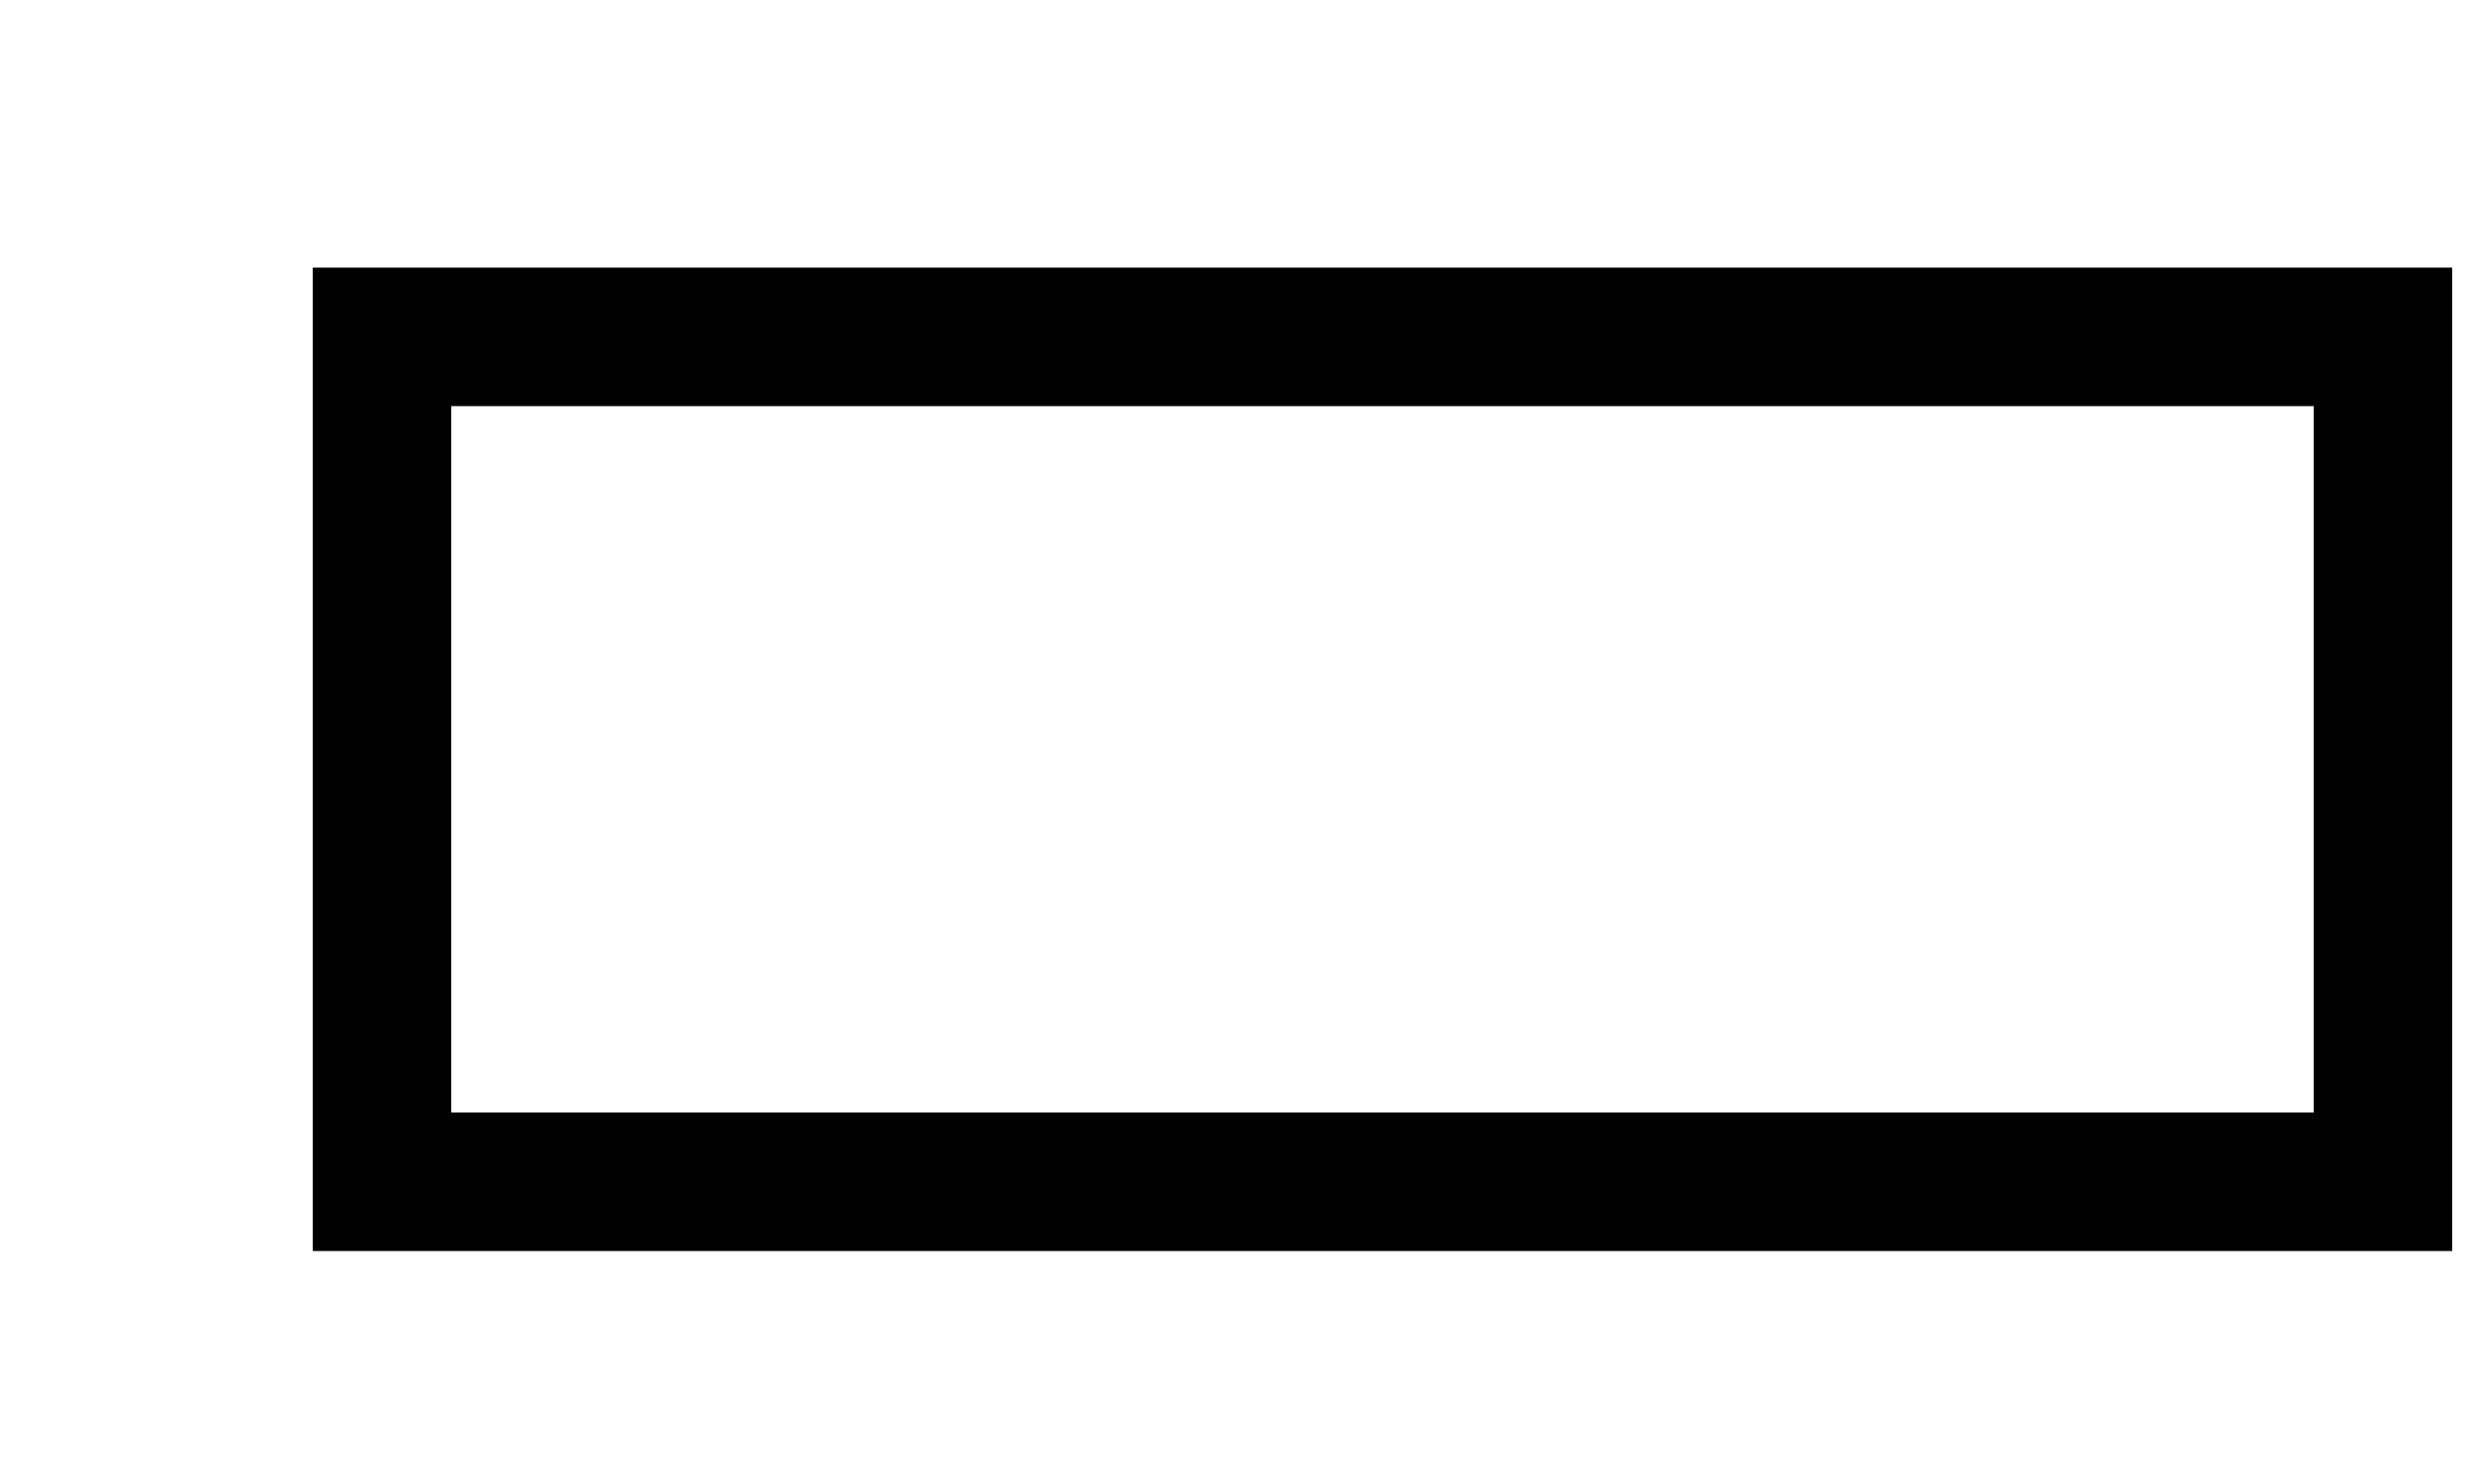
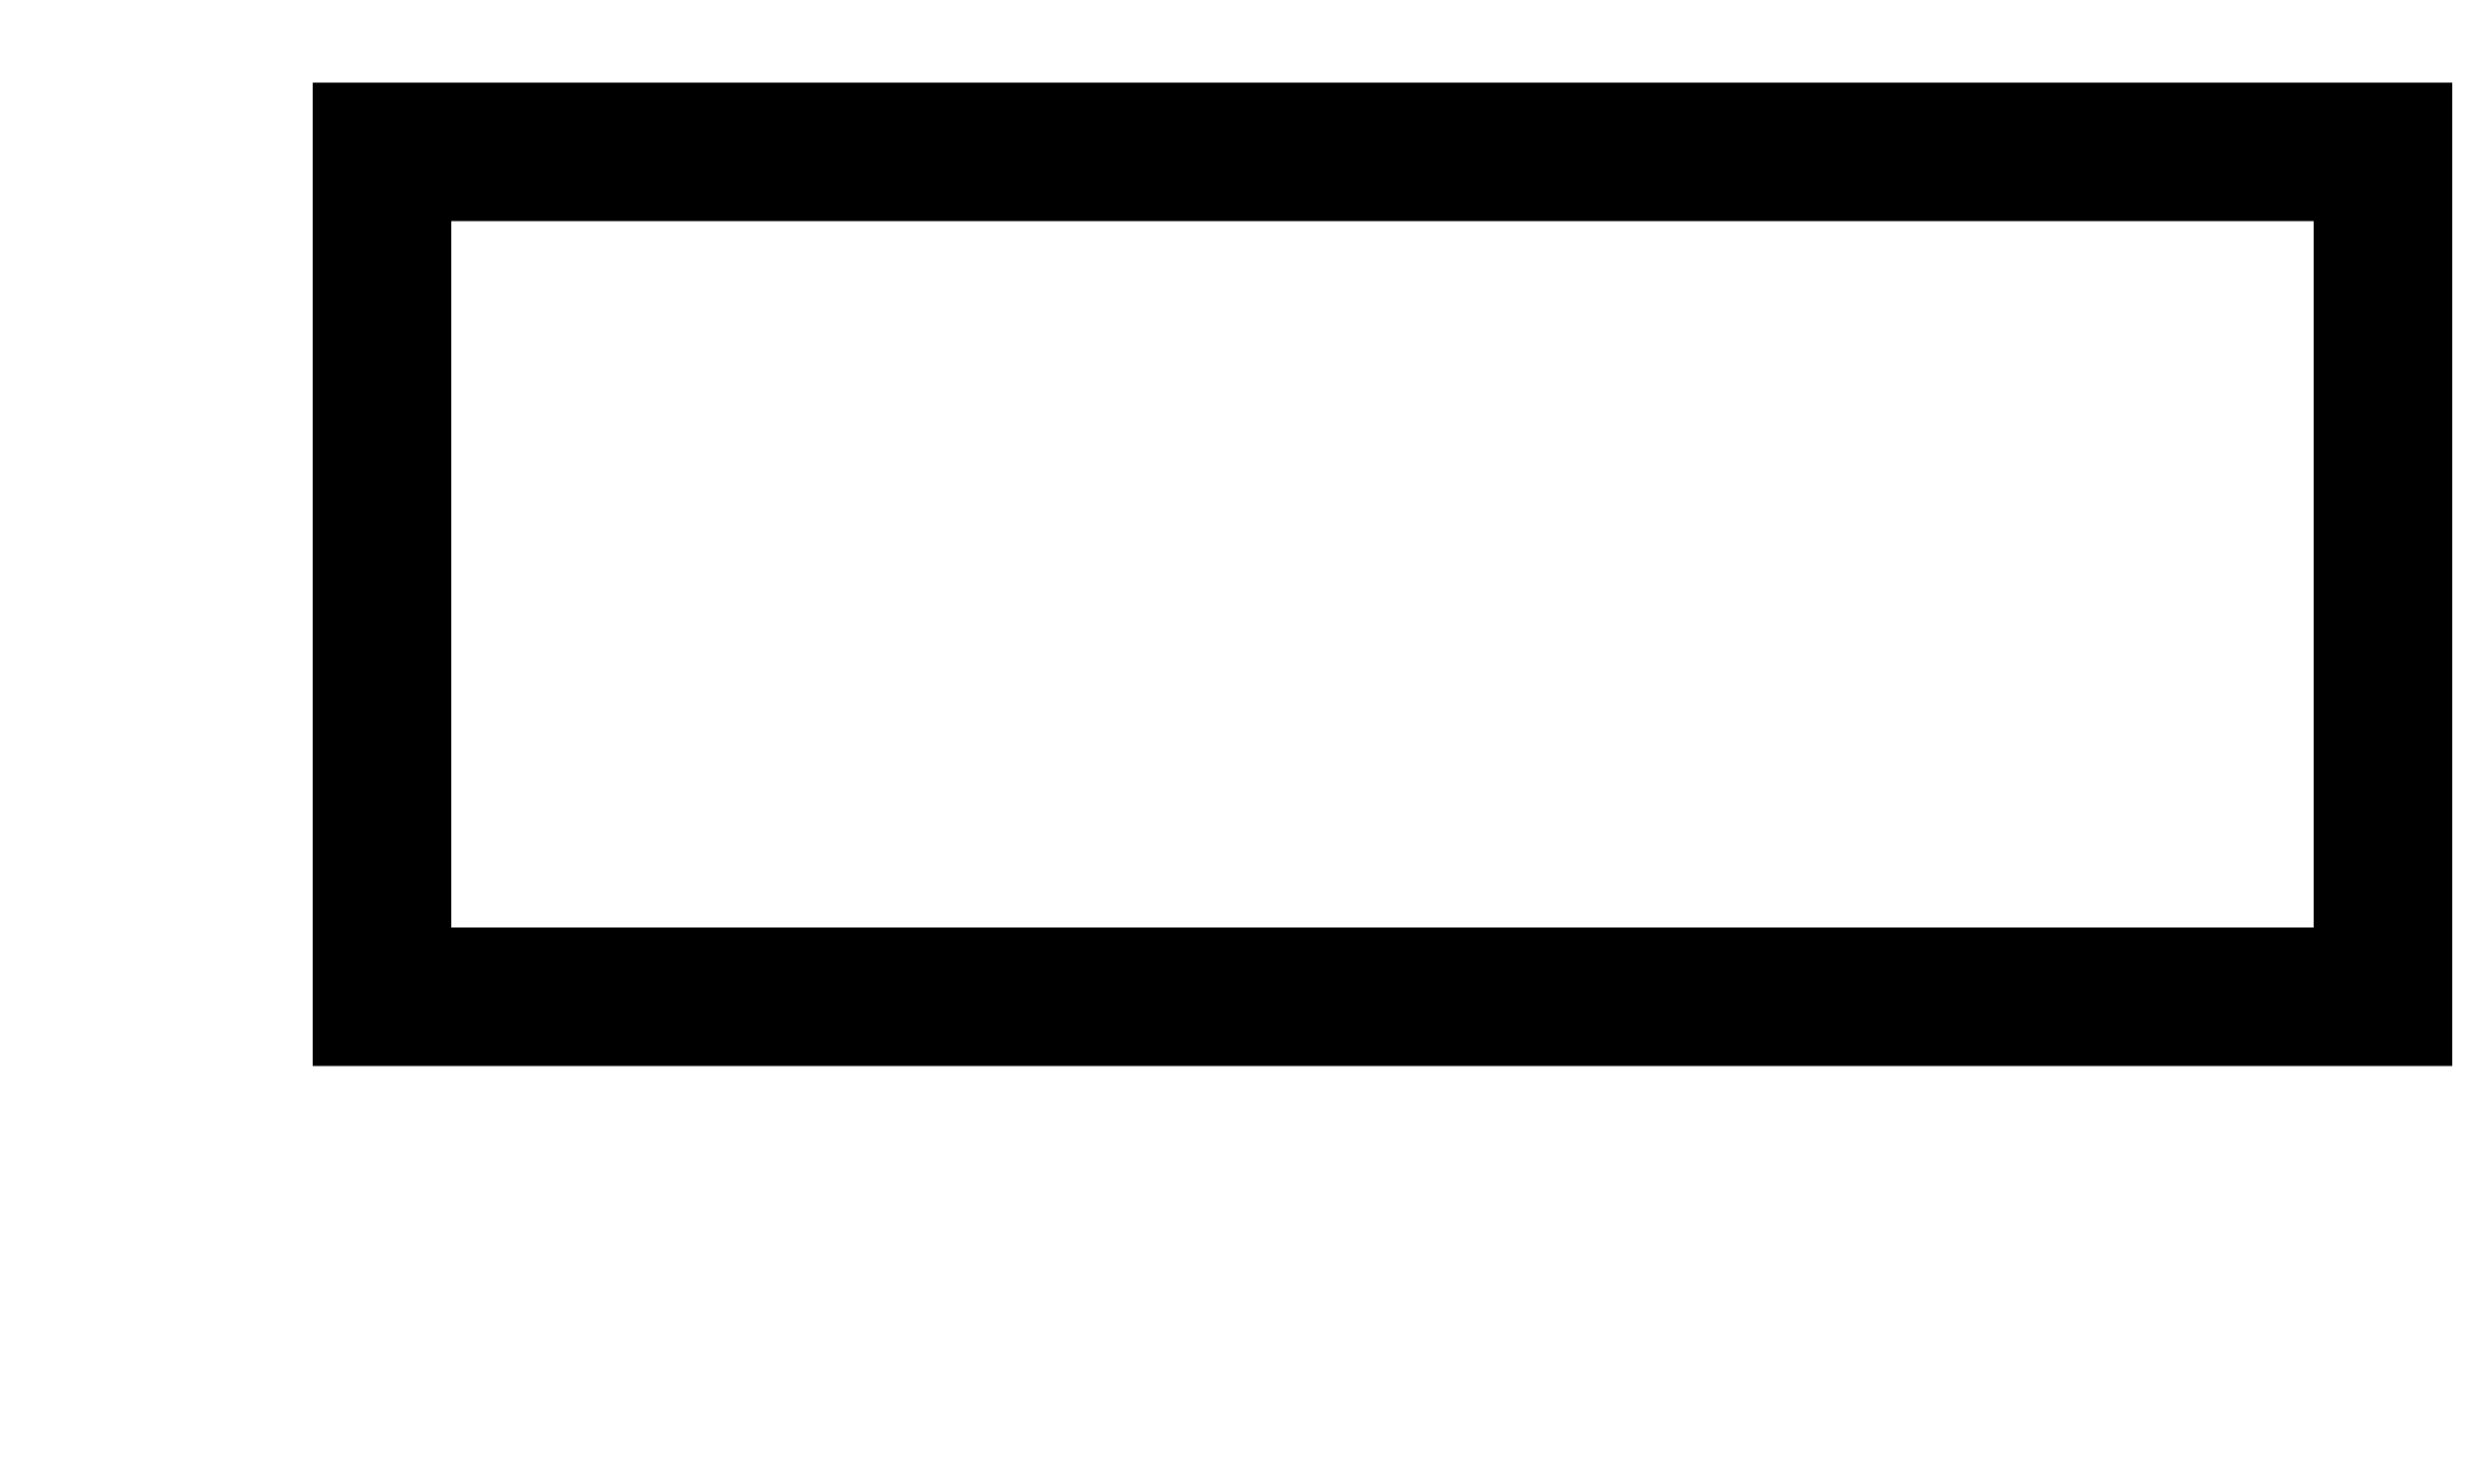
<svg xmlns="http://www.w3.org/2000/svg" version="1.1" width="5px" height="3px">
-   <g transform="matrix(1 0 0 1 -25 -727 )">
-     <path d="M 4.956 2.529  L 0.632 2.529  L 0.632 0.541  L 4.956 0.541  L 4.956 2.529  Z M 0.912 0.821  L 0.912 2.249  L 4.676 2.249  L 4.676 0.821  L 0.912 0.821  Z " fill-rule="nonzero" fill="#000000" stroke="none" transform="matrix(1 0 0 1 25 727 )" />
+   <g transform="matrix(1 0 0 1 -25 -712 )">
+     <path d="M 4.956 2.155  L 0.632 2.155  L 0.632 0.167  L 4.956 0.167  L 4.956 2.155  Z M 0.912 0.447  L 0.912 1.875  L 4.676 1.875  L 4.676 0.447  L 0.912 0.447  Z " fill-rule="nonzero" fill="#000000" stroke="none" transform="matrix(1 0 0 1 25 712 )" />
  </g>
</svg>
